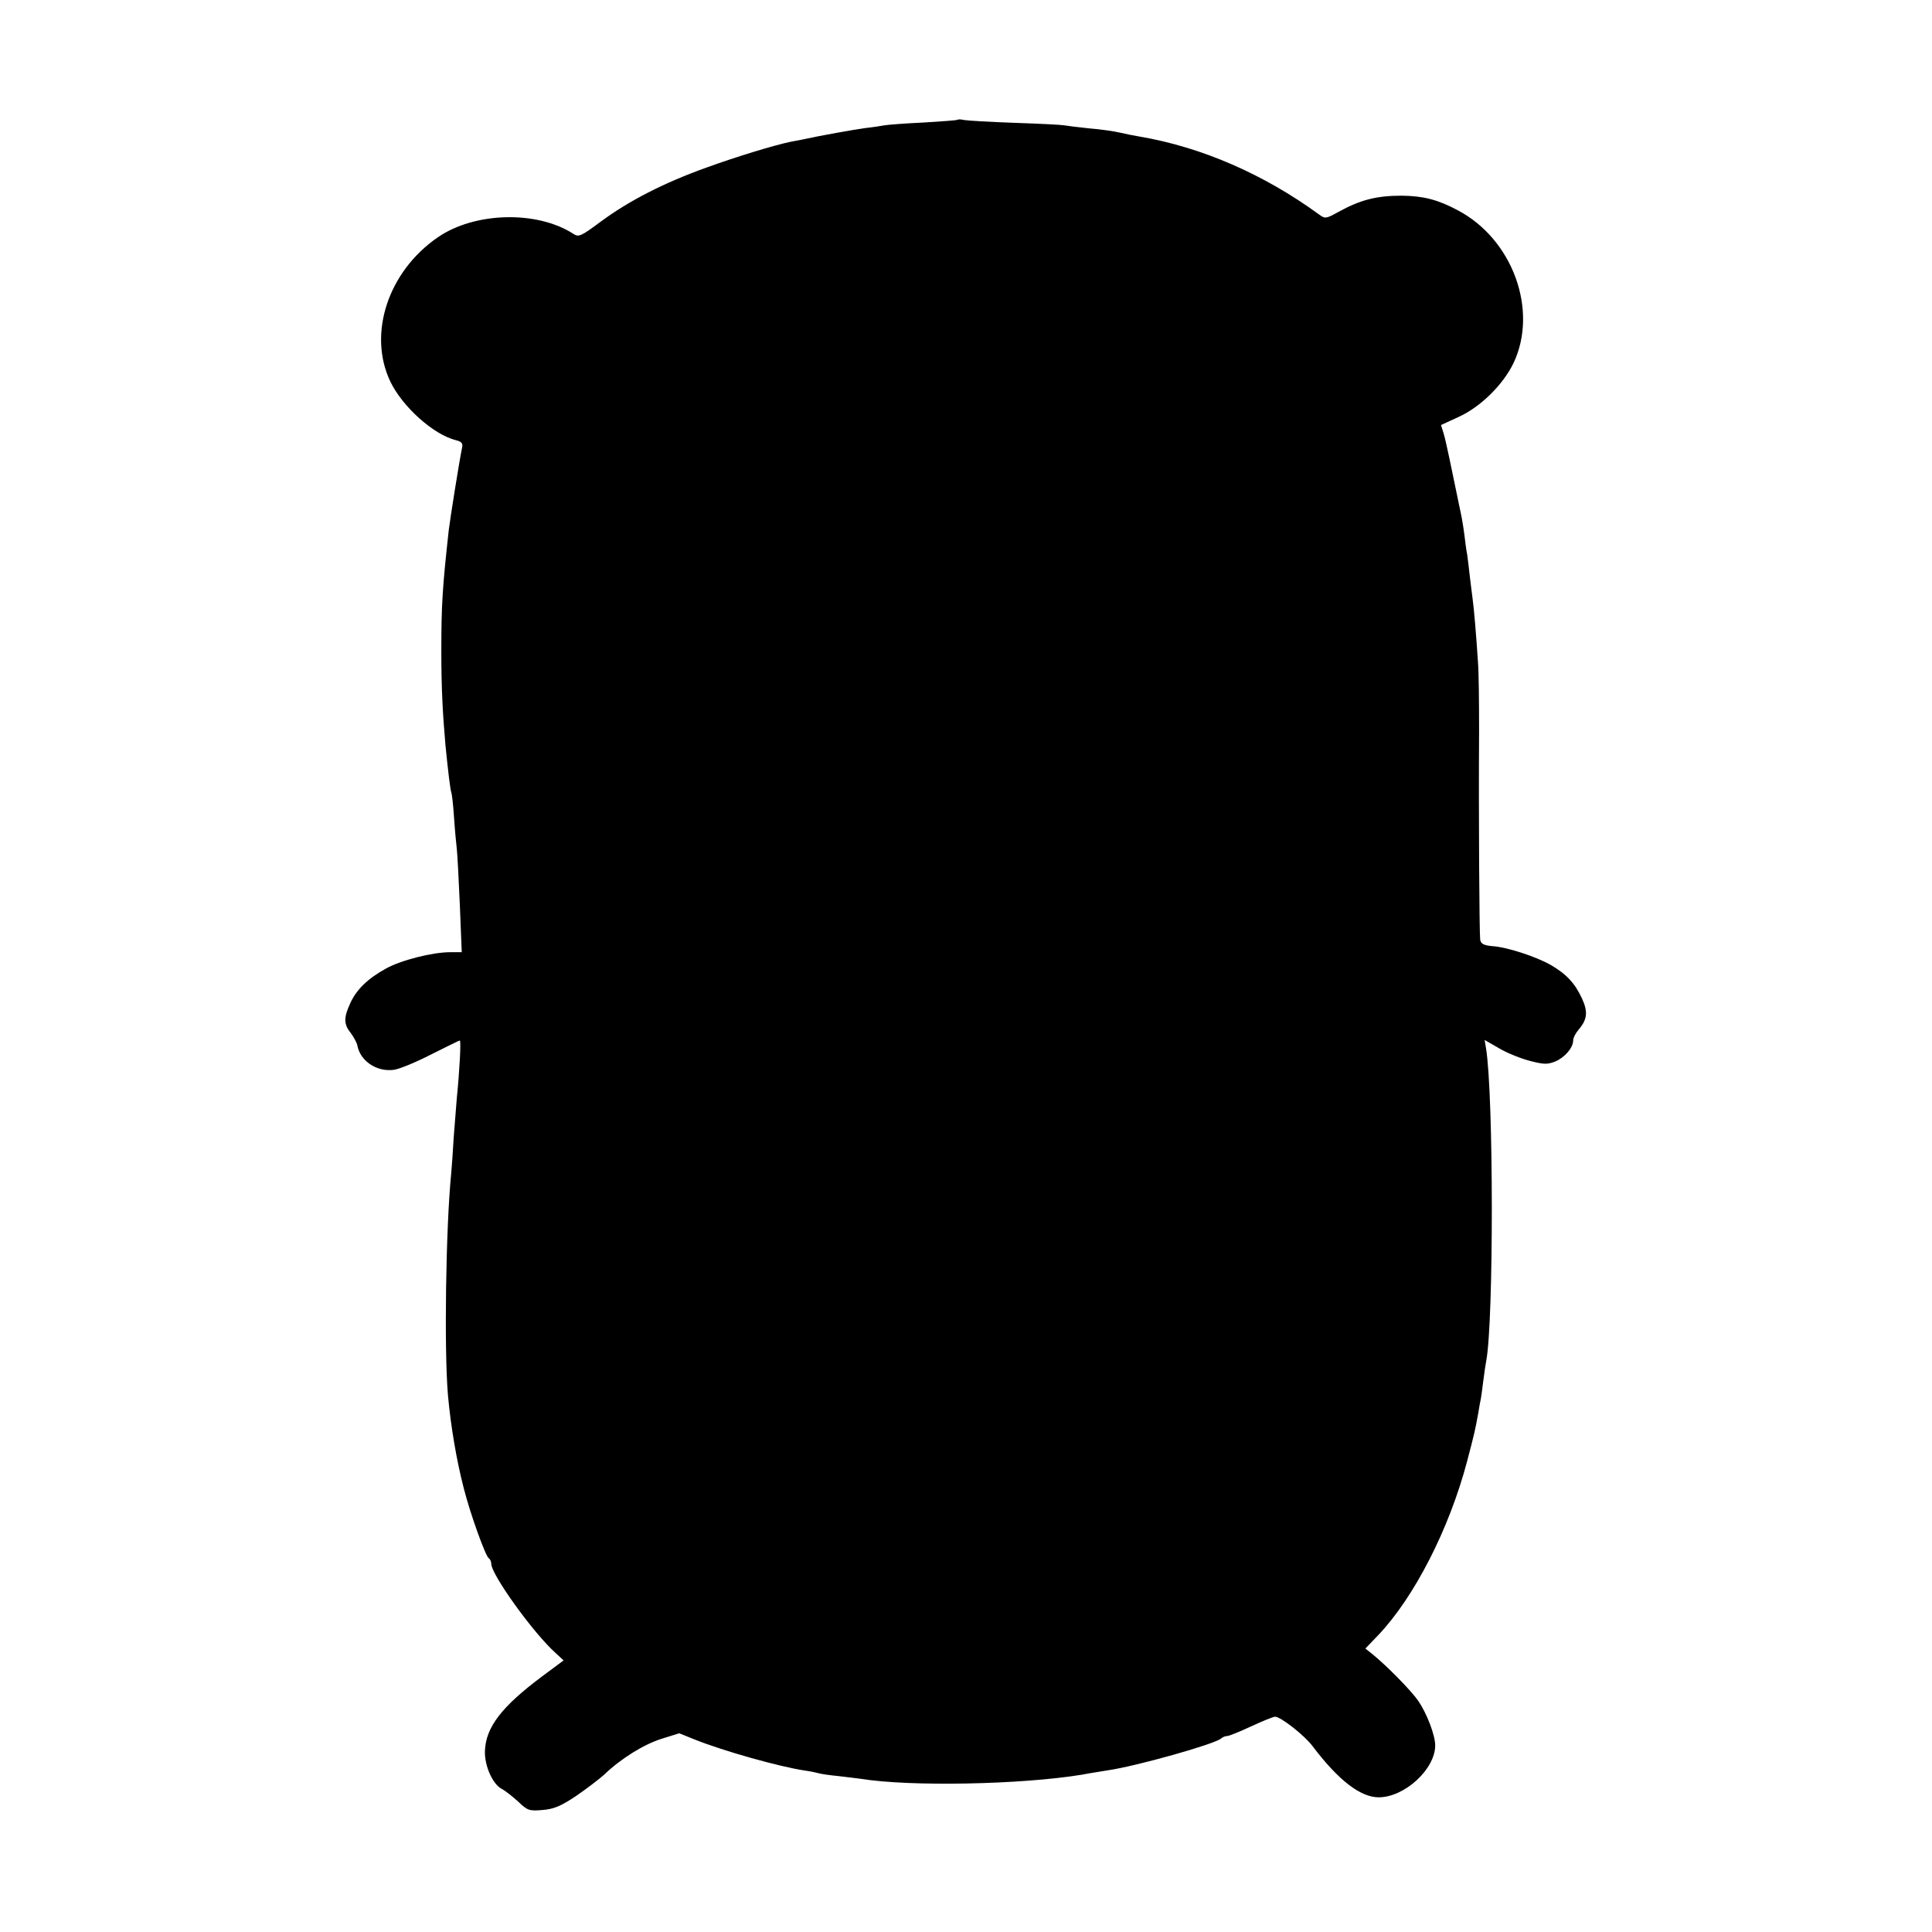
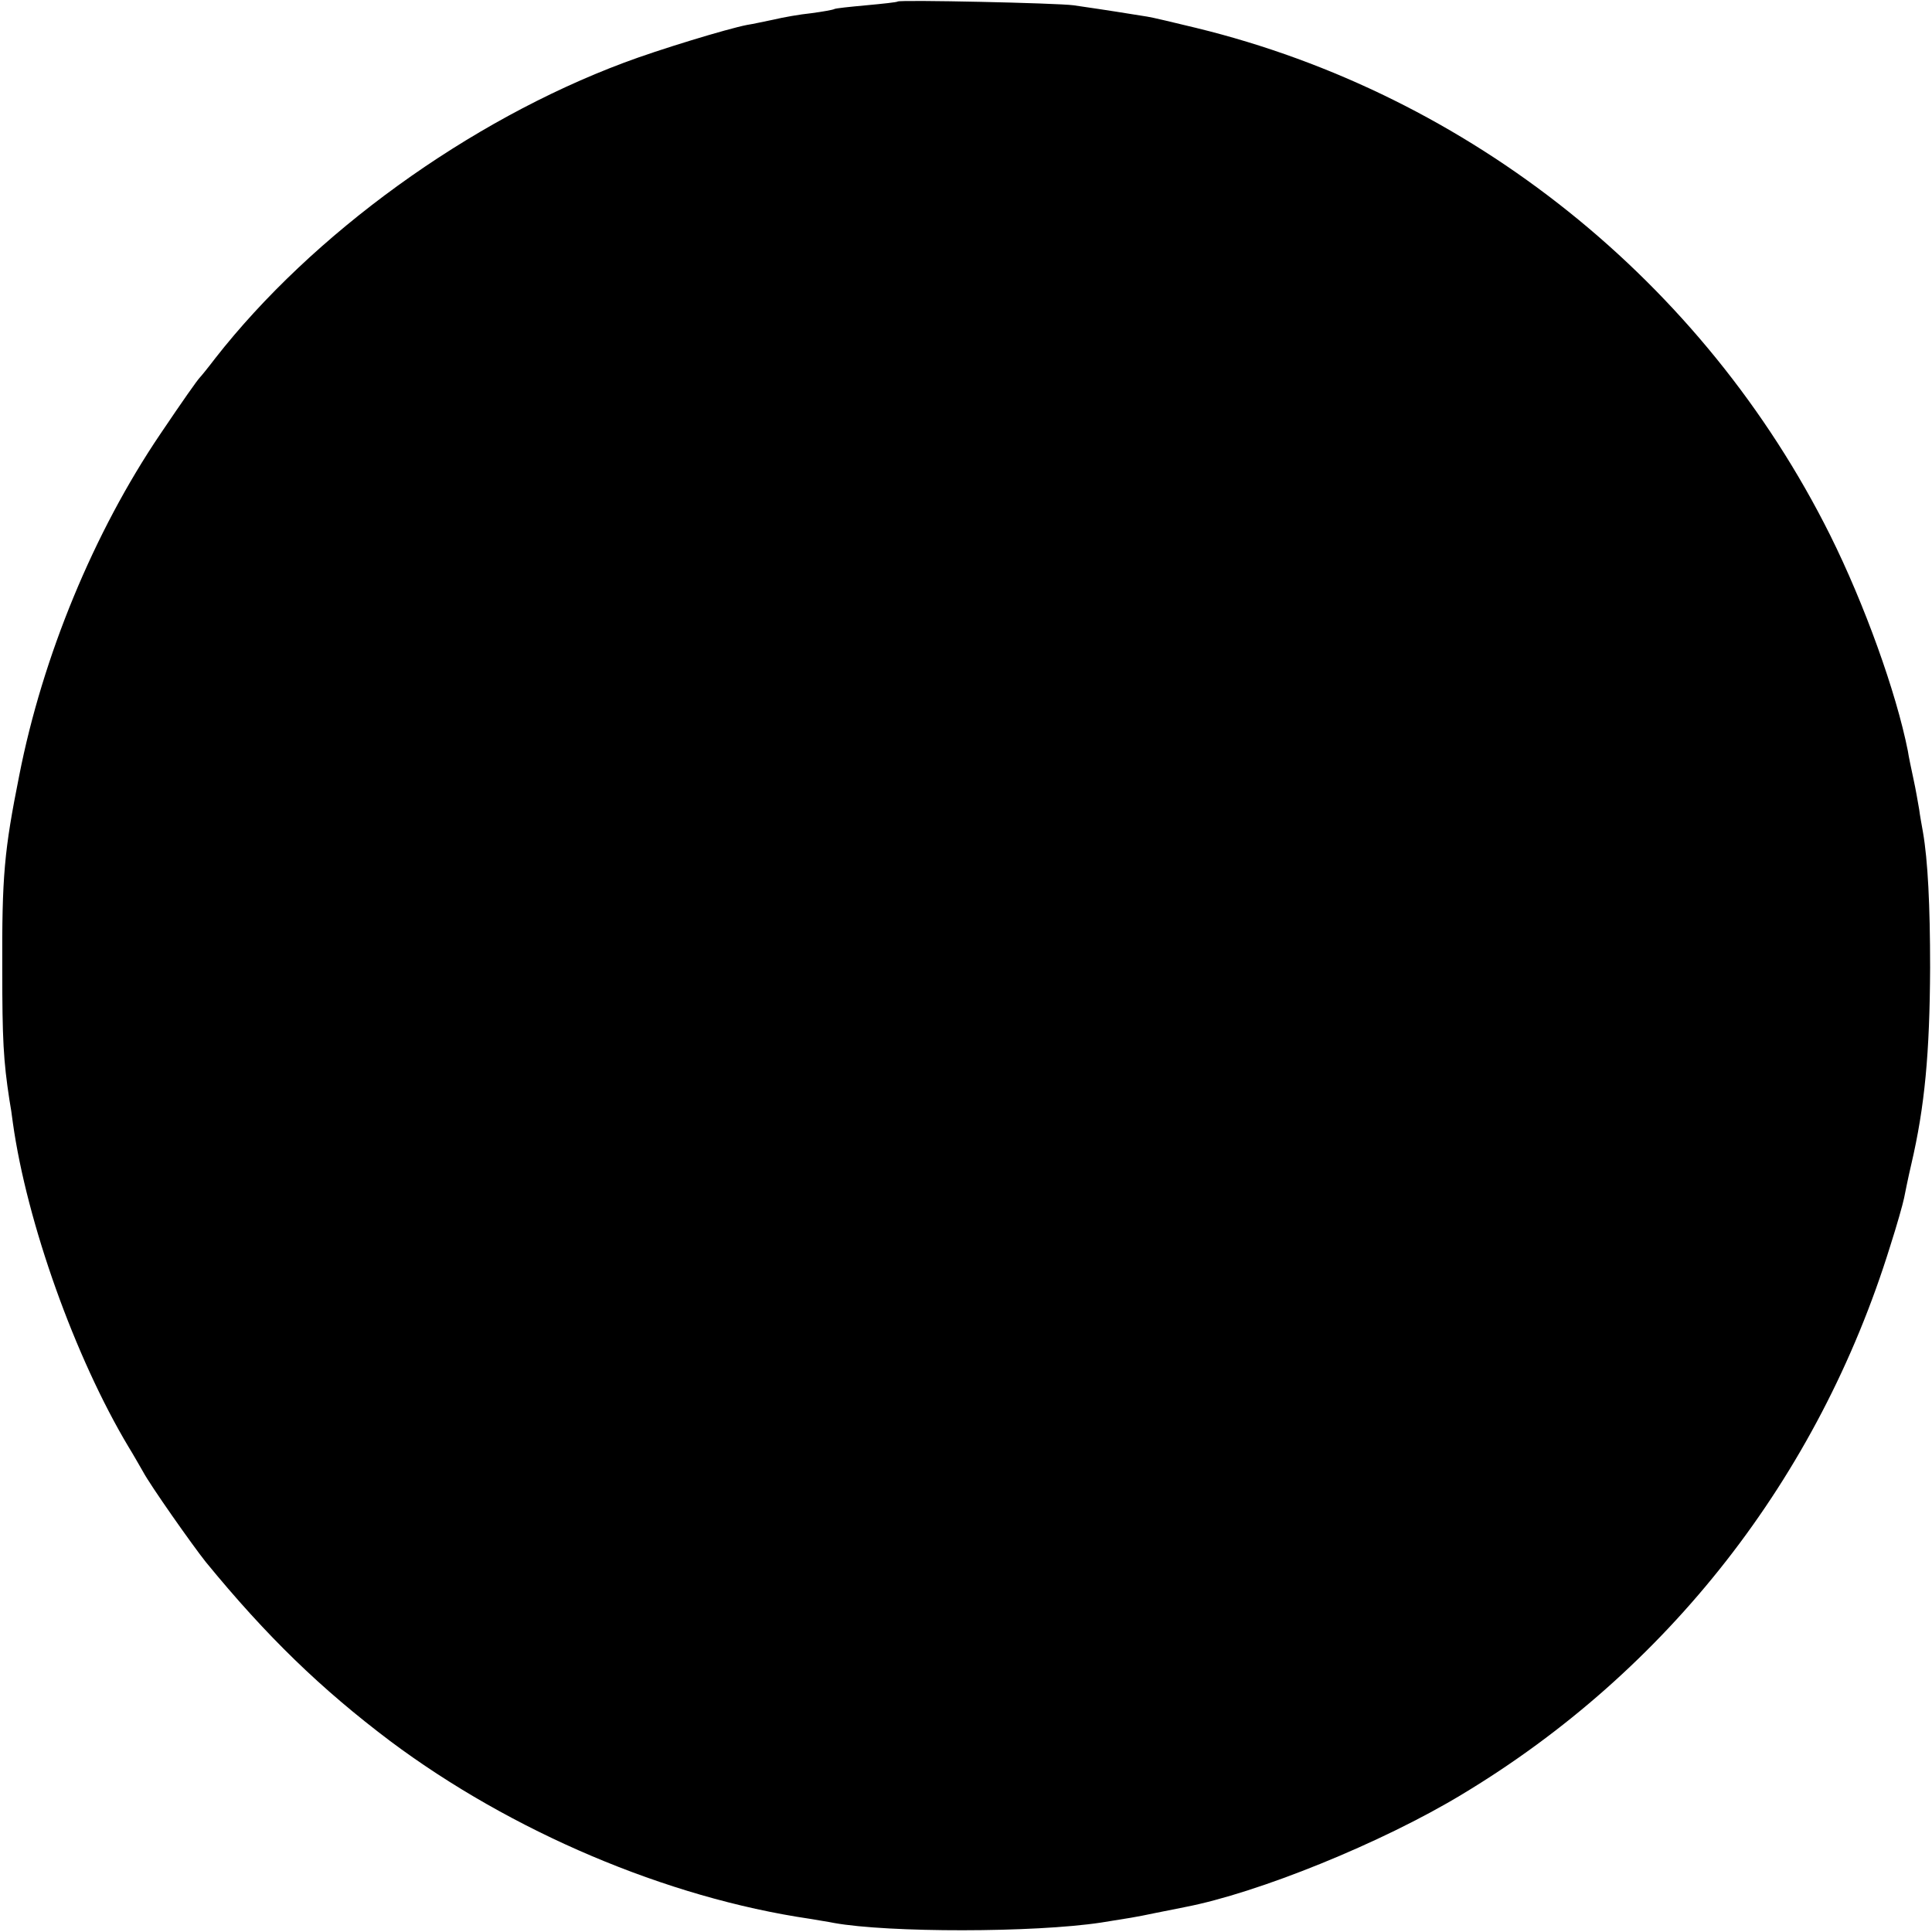
- <svg xmlns="http://www.w3.org/2000/svg" version="1.0" width="700pt" height="700pt" viewBox="0 0 700 700" preserveAspectRatio="xMidYMid meet">
-   <g transform="translate(0,700) scale(0.1,-0.1)" fill="#000000" stroke="none">
-     <path d="M3469 6566 c-2 -2 -58 -6 -124 -10 -66 -3 -129 -8 -140 -10 -11 -2 -42 -7 -70 -10 -43 -6 -162 -27 -230 -42 -11 -2 -30 -6 -42 -8 -57 -12 -190 -52 -303 -93 -156 -56 -280 -120 -382 -195 -74 -55 -81 -58 -101 -45 -132 85 -358 79 -491 -13 -180 -124 -254 -349 -172 -522 44 -92 157 -193 238 -213 21 -5 26 -12 22 -28 -11 -54 -43 -256 -48 -297 -23 -210 -27 -270 -27 -440 0 -134 5 -226 15 -340 9 -92 18 -165 21 -170 2 -4 7 -44 10 -91 3 -46 8 -97 10 -114 2 -16 7 -108 11 -202 l7 -173 -42 0 c-64 0 -179 -29 -234 -60 -65 -36 -106 -76 -128 -125 -24 -52 -24 -76 2 -108 11 -15 22 -35 24 -46 11 -56 71 -96 133 -87 20 3 81 28 135 56 54 27 100 50 103 50 5 0 -1 -111 -11 -210 -2 -25 -7 -87 -11 -139 -3 -51 -7 -110 -9 -130 -20 -201 -26 -643 -12 -806 10 -111 31 -236 57 -336 24 -95 79 -247 91 -255 5 -3 9 -12 9 -20 0 -39 153 -252 234 -324 l28 -26 -78 -58 c-146 -109 -204 -184 -207 -270 -2 -52 27 -119 60 -137 14 -7 41 -29 61 -47 33 -32 40 -34 87 -30 41 3 67 14 121 50 38 26 84 61 103 78 60 58 144 110 208 130 l64 20 52 -21 c106 -43 314 -101 403 -114 22 -3 44 -8 51 -10 6 -2 38 -7 70 -10 32 -4 69 -8 82 -10 179 -29 582 -21 801 15 30 6 73 12 95 16 103 15 387 95 409 115 6 5 15 9 22 9 7 0 46 16 87 35 41 19 80 35 87 35 20 0 106 -67 136 -107 92 -122 173 -185 239 -185 94 0 205 102 205 188 0 37 -30 115 -61 161 -28 40 -116 129 -168 171 l-24 19 47 49 c130 137 257 384 322 631 28 107 28 108 40 173 4 25 8 47 9 50 1 3 5 32 9 65 4 32 9 66 11 75 27 143 27 961 -1 1133 l-5 29 54 -31 c29 -17 79 -37 111 -45 50 -13 63 -13 91 -2 35 15 65 50 65 77 0 9 9 26 20 39 31 36 34 64 12 112 -26 56 -56 88 -112 121 -54 31 -161 66 -214 69 -30 3 -40 8 -43 23 -3 22 -6 456 -4 755 0 102 -1 214 -4 250 -6 95 -15 201 -20 235 -2 17 -7 53 -10 80 -3 28 -7 61 -9 75 -3 14 -7 45 -10 70 -3 25 -8 54 -10 65 -40 194 -57 276 -65 303 l-10 32 63 29 c80 36 162 117 200 196 90 191 -3 448 -202 553 -73 39 -125 52 -203 53 -92 0 -150 -15 -230 -59 -45 -25 -48 -25 -70 -9 -200 146 -426 244 -649 282 -19 3 -53 10 -75 15 -22 5 -71 12 -110 15 -38 4 -79 9 -90 11 -10 2 -91 6 -180 9 -88 3 -169 8 -181 10 -12 3 -23 3 -25 1z" />
+ <svg xmlns="http://www.w3.org/2000/svg" version="1.0" width="512pt" height="512pt" viewBox="0 0 512 512" preserveAspectRatio="xMidYMid meet">
+   <g transform="translate(0,512) scale(0.1,-0.1)" fill="#000000" stroke="none">
+     <path d="M2379 5116 c-2 -2 -40 -6 -83 -10 -44 -4 -82 -8 -85 -10 -3 -2 -31 -7 -61 -11 -30 -3 -75 -11 -100 -17 -25 -5 -56 -12 -70 -14 -52 -10 -236 -66 -326 -100 -412 -154 -826 -454 -1084 -784 -19 -25 -37 -47 -40 -50 -7 -7 -45 -61 -105 -150 -176 -260 -312 -589 -374 -905 -40 -200 -46 -267 -45 -515 0 -183 3 -241 19 -345 3 -16 7 -43 9 -60 37 -265 165 -623 307 -860 10 -16 27 -46 38 -65 19 -36 131 -195 166 -239 162 -198 306 -337 489 -475 321 -240 732 -415 1112 -471 22 -4 50 -8 64 -11 144 -26 530 -26 708 1 75 12 90 14 142 25 30 6 66 13 80 16 193 37 522 170 735 299 545 328 944 839 1134 1452 18 56 34 113 37 128 3 15 11 55 19 89 36 154 49 296 50 521 0 166 -6 285 -19 360 -3 17 -8 44 -10 60 -3 17 -9 53 -15 80 -6 28 -13 61 -15 75 -31 156 -115 389 -206 572 -335 671 -954 1167 -1680 1344 -58 14 -116 28 -130 30 -70 11 -85 14 -195 30 -44 6 -460 15 -466 10z" />
  </g>
</svg>
